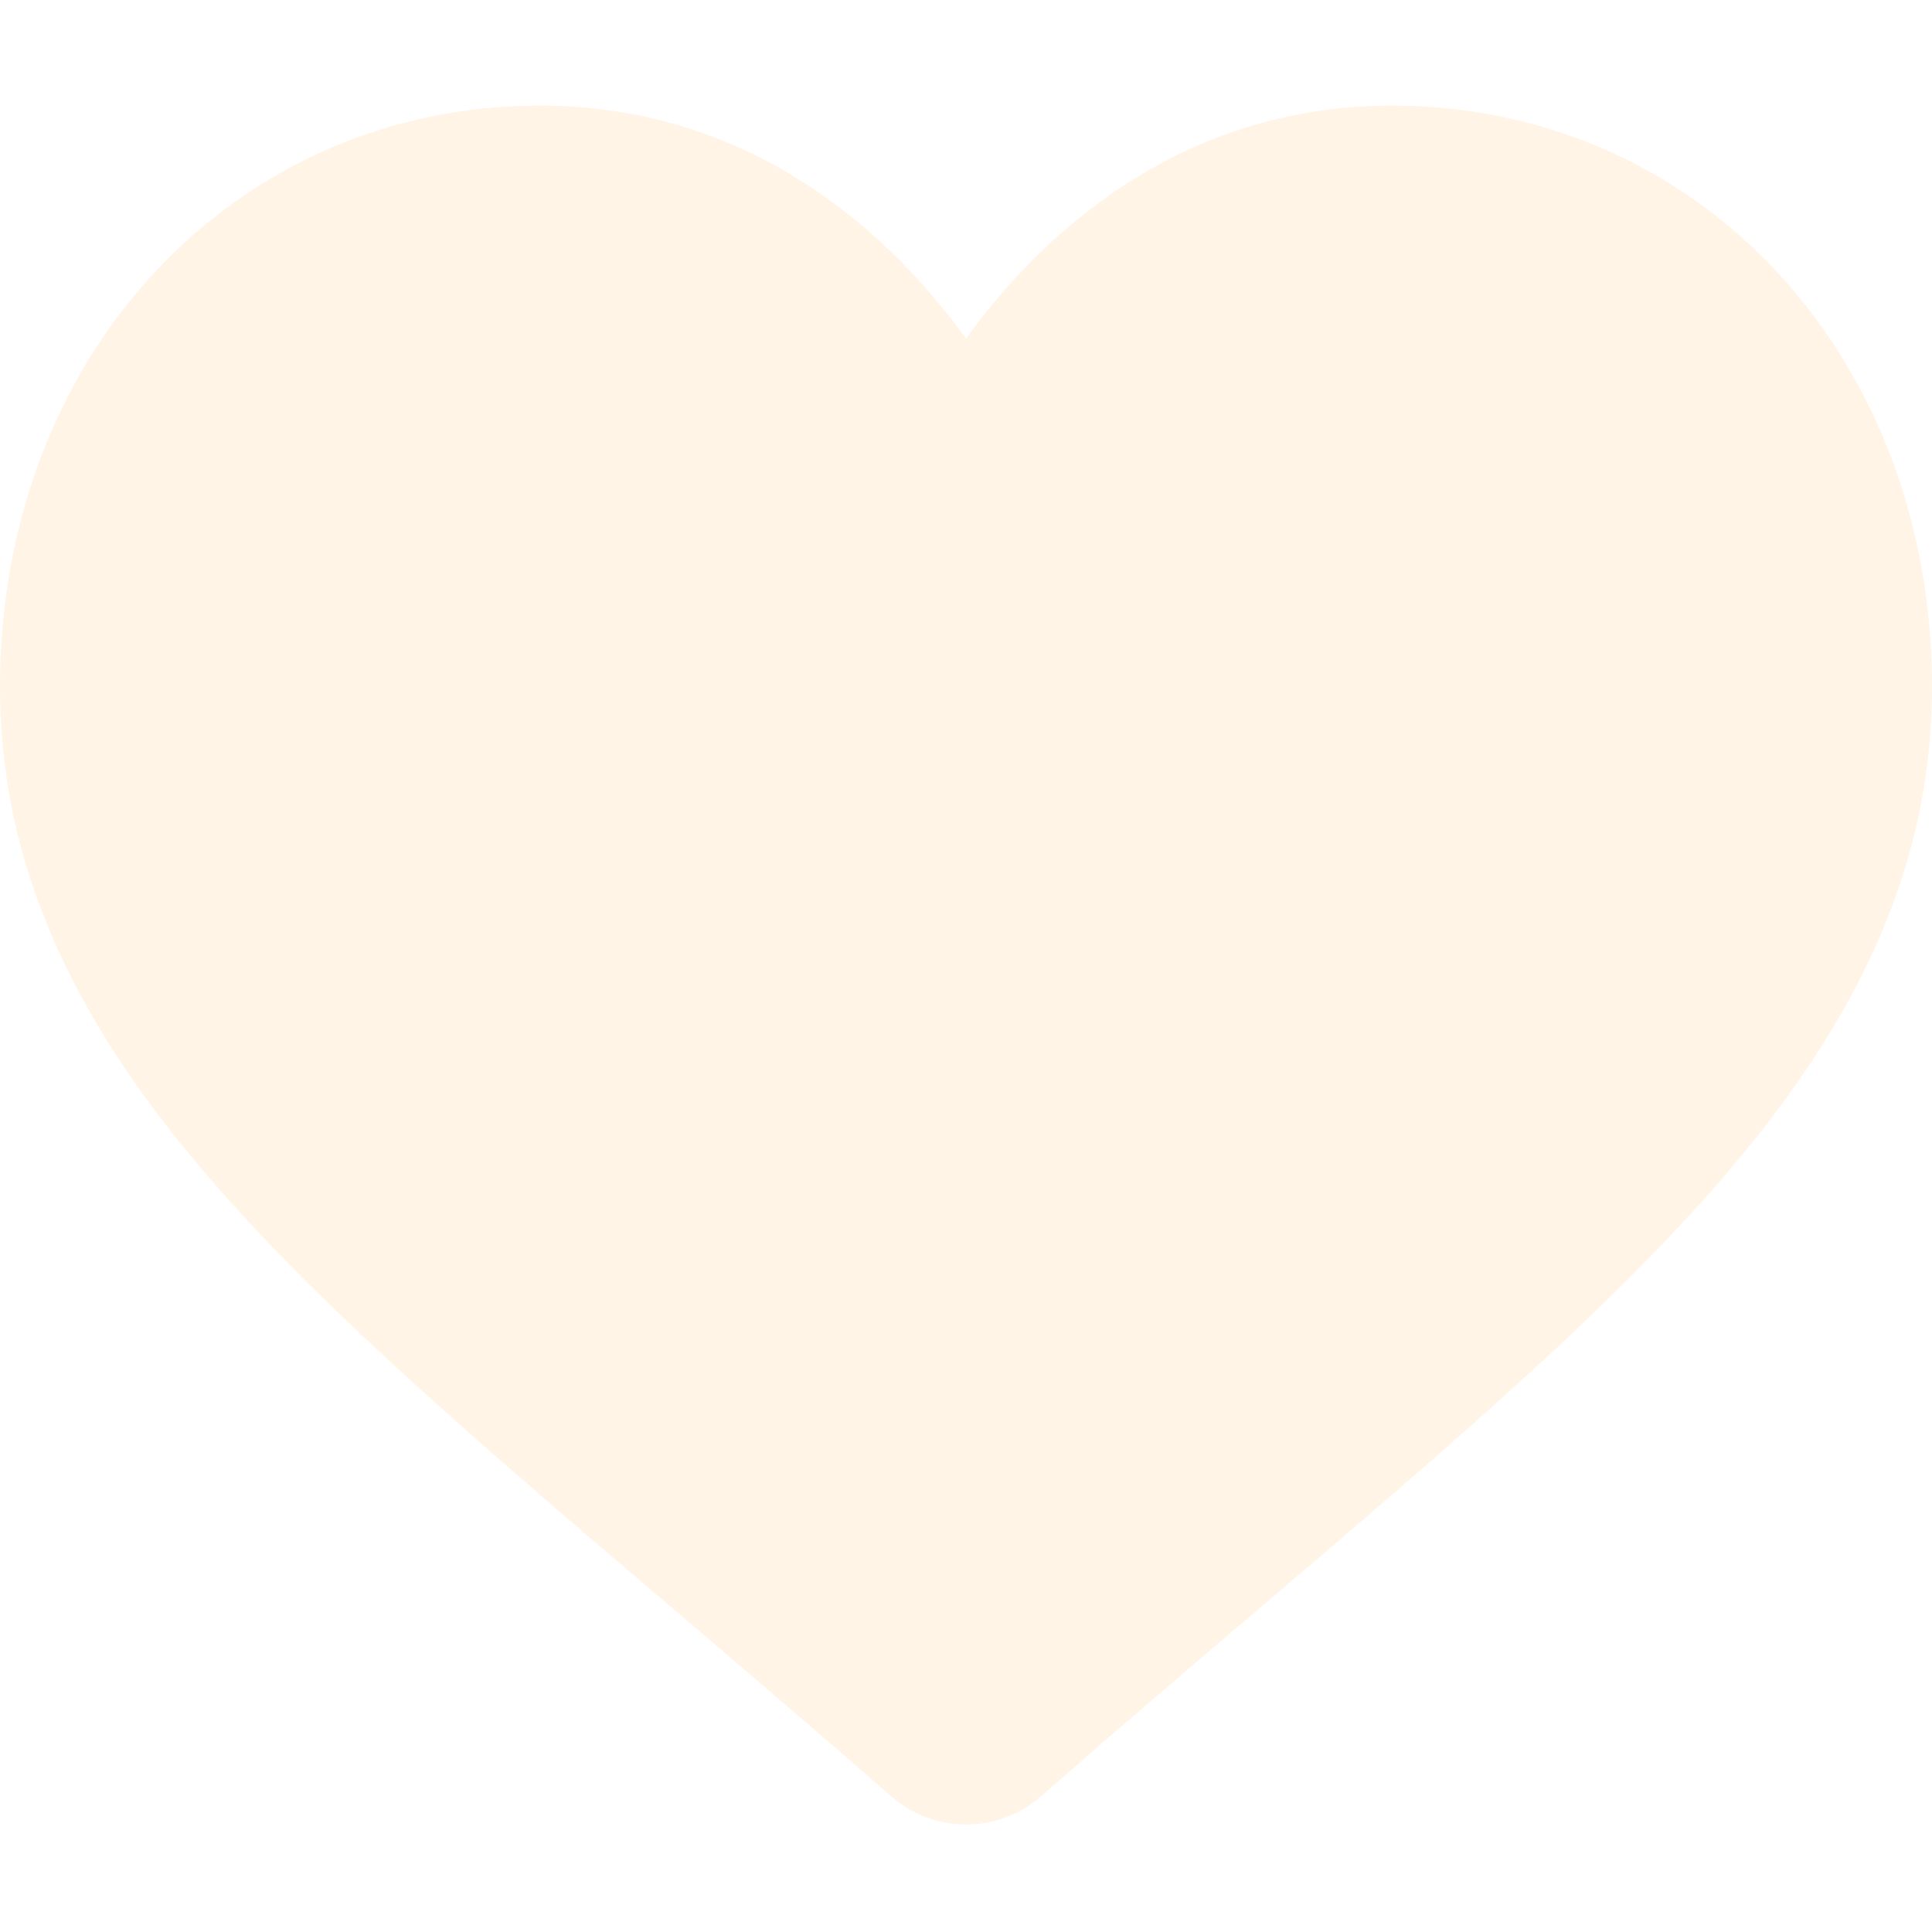
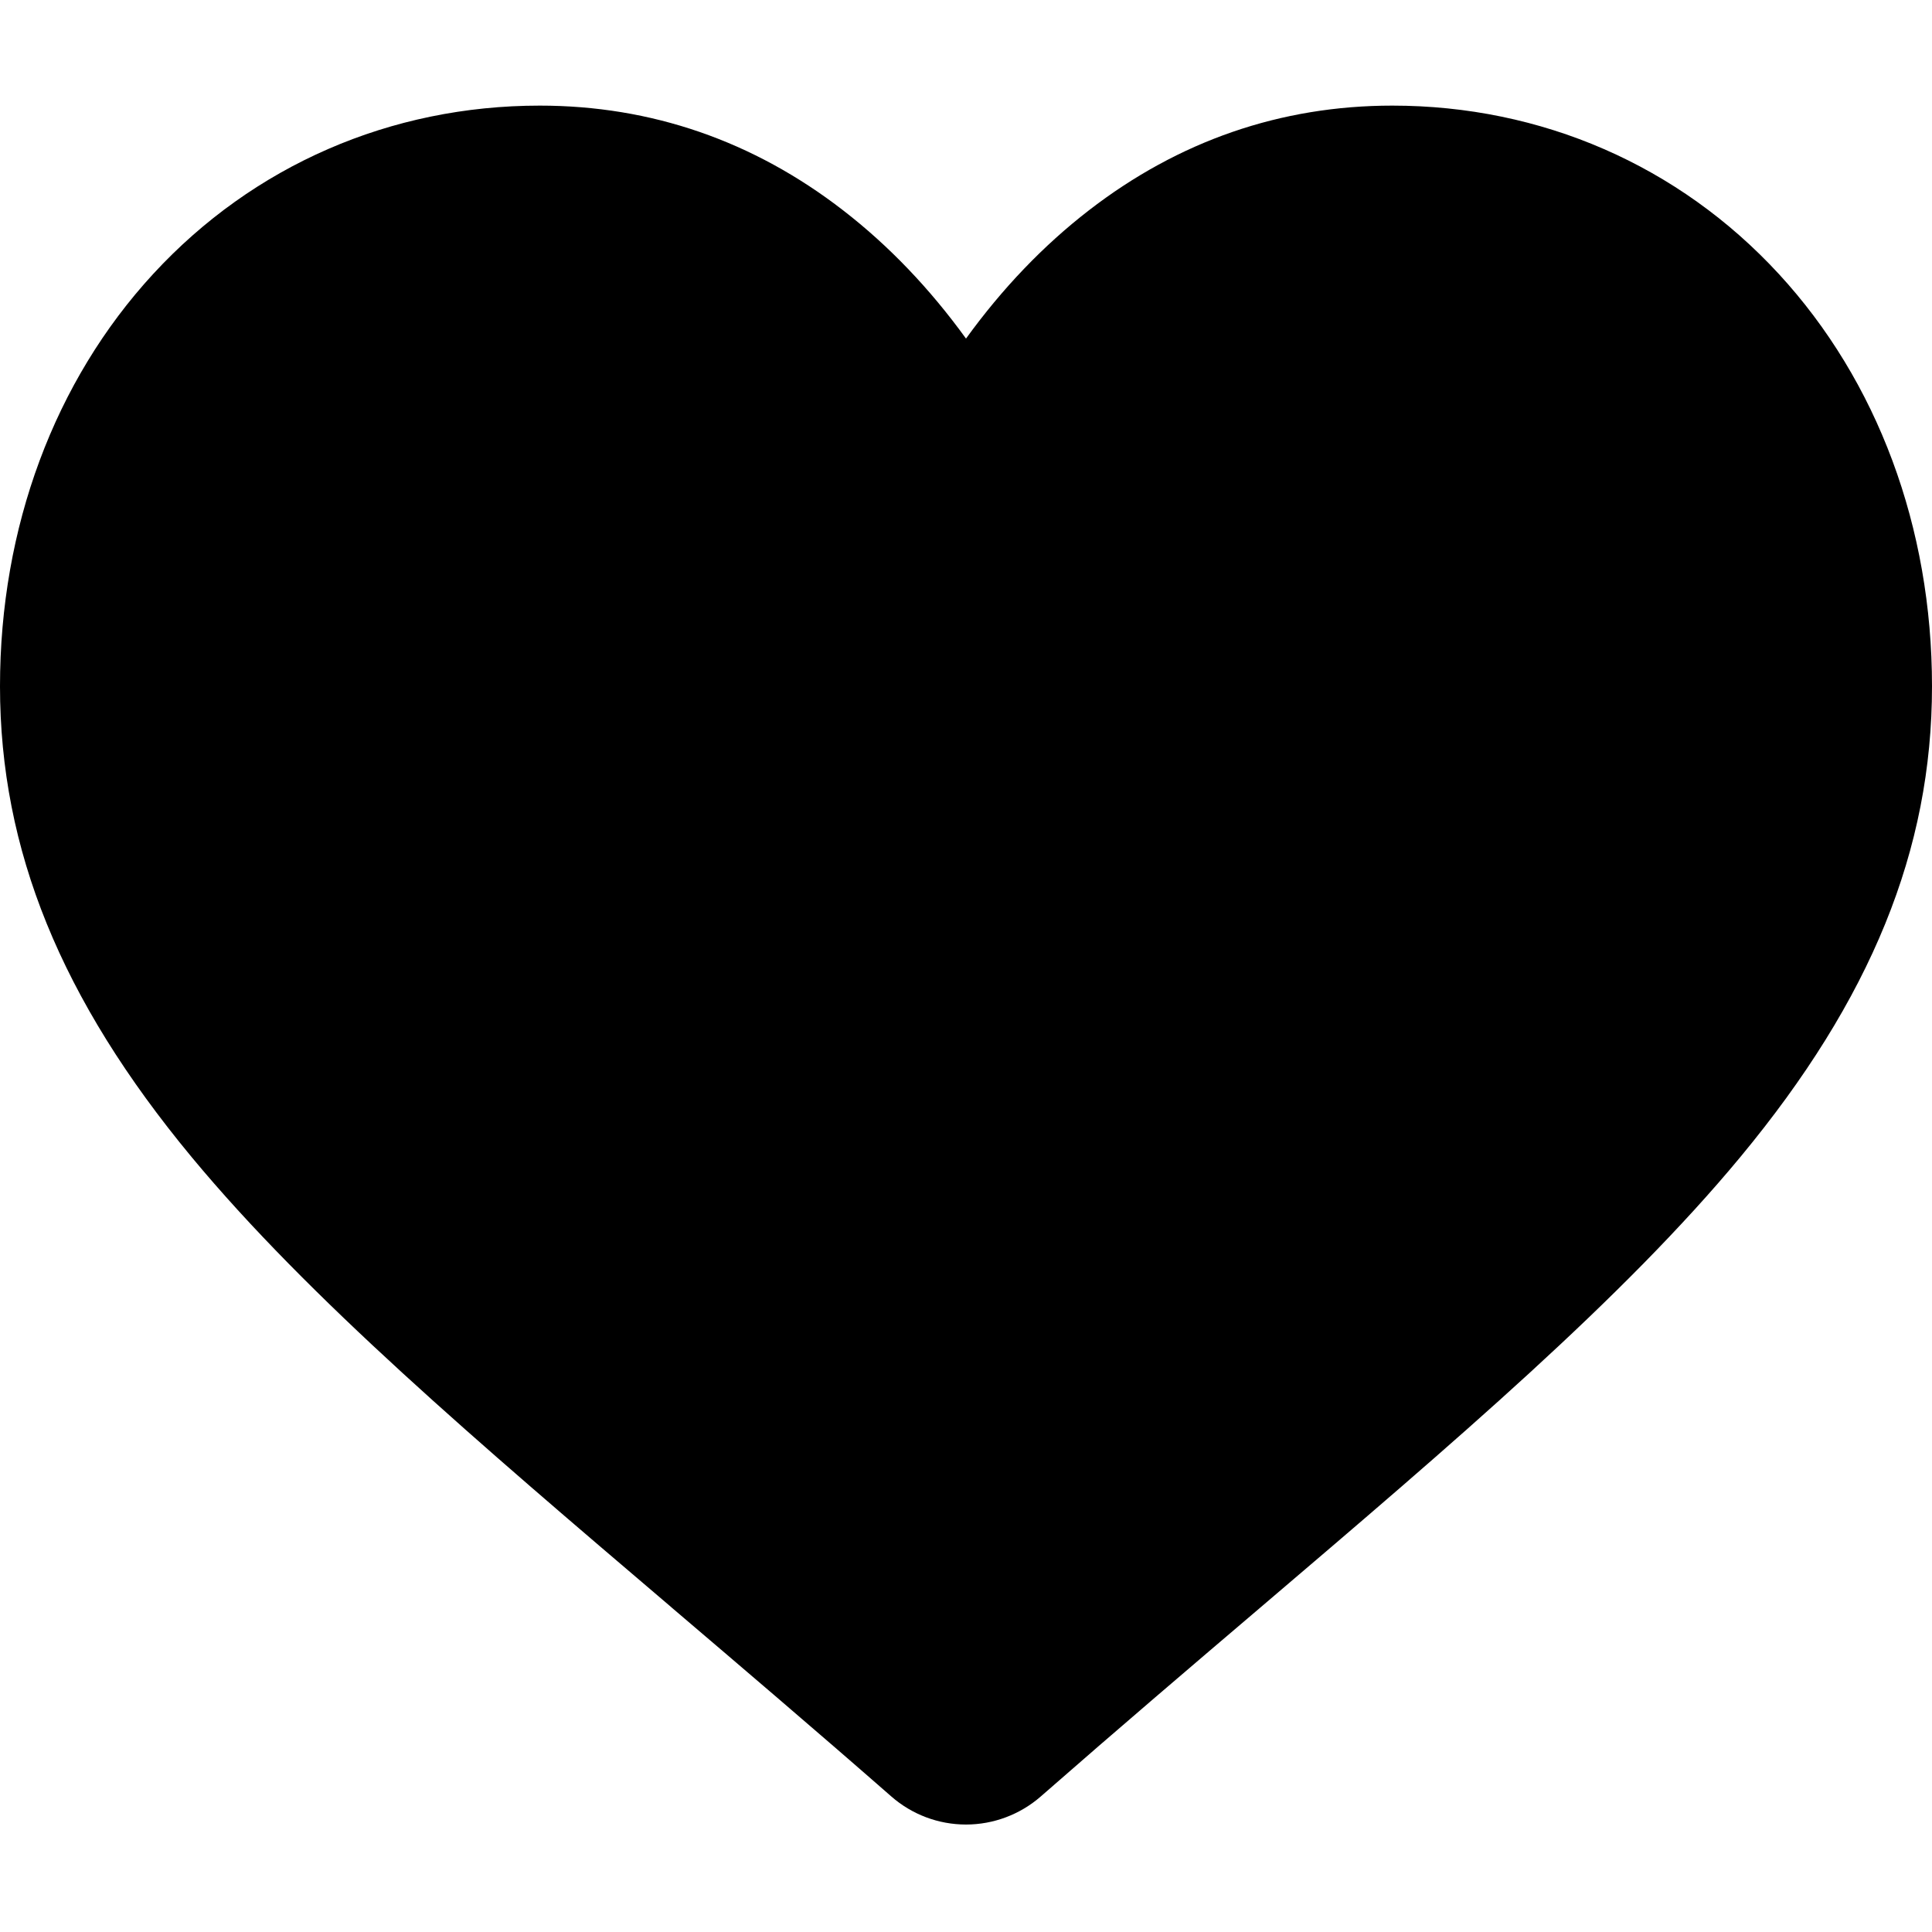
- <svg xmlns="http://www.w3.org/2000/svg" width="24" height="24" viewBox="0 0 24 24" fill="none">
-   <path d="M12 22.665C11.658 22.665 11.329 22.541 11.072 22.316C10.103 21.468 9.168 20.672 8.343 19.969L8.339 19.965C5.921 17.905 3.833 16.125 2.38 14.373C0.756 12.413 0 10.555 0 8.525C0 6.553 0.676 4.734 1.904 3.402C3.146 2.055 4.851 1.312 6.705 1.312C8.09 1.312 9.359 1.75 10.475 2.614C11.039 3.05 11.55 3.584 12 4.206C12.45 3.584 12.961 3.05 13.525 2.614C14.642 1.75 15.91 1.312 17.296 1.312C19.149 1.312 20.854 2.055 22.096 3.402C23.324 4.734 24 6.553 24 8.525C24 10.555 23.244 12.413 21.62 14.372C20.167 16.125 18.079 17.905 15.662 19.965C14.835 20.669 13.899 21.467 12.928 22.317C12.671 22.541 12.341 22.665 12 22.665Z" fill="#FFF4E6" />
+ <svg xmlns="http://www.w3.org/2000/svg" width="24" height="24" viewBox="0 0 24 24">
+   <path d="M12 22.665C11.658 22.665 11.329 22.541 11.072 22.316C10.103 21.468 9.168 20.672 8.343 19.969L8.339 19.965C5.921 17.905 3.833 16.125 2.38 14.373C0.756 12.413 0 10.555 0 8.525C0 6.553 0.676 4.734 1.904 3.402C3.146 2.055 4.851 1.312 6.705 1.312C8.09 1.312 9.359 1.75 10.475 2.614C11.039 3.05 11.55 3.584 12 4.206C12.45 3.584 12.961 3.05 13.525 2.614C14.642 1.75 15.91 1.312 17.296 1.312C19.149 1.312 20.854 2.055 22.096 3.402C23.324 4.734 24 6.553 24 8.525C24 10.555 23.244 12.413 21.62 14.372C20.167 16.125 18.079 17.905 15.662 19.965C14.835 20.669 13.899 21.467 12.928 22.317C12.671 22.541 12.341 22.665 12 22.665Z" />
</svg>
